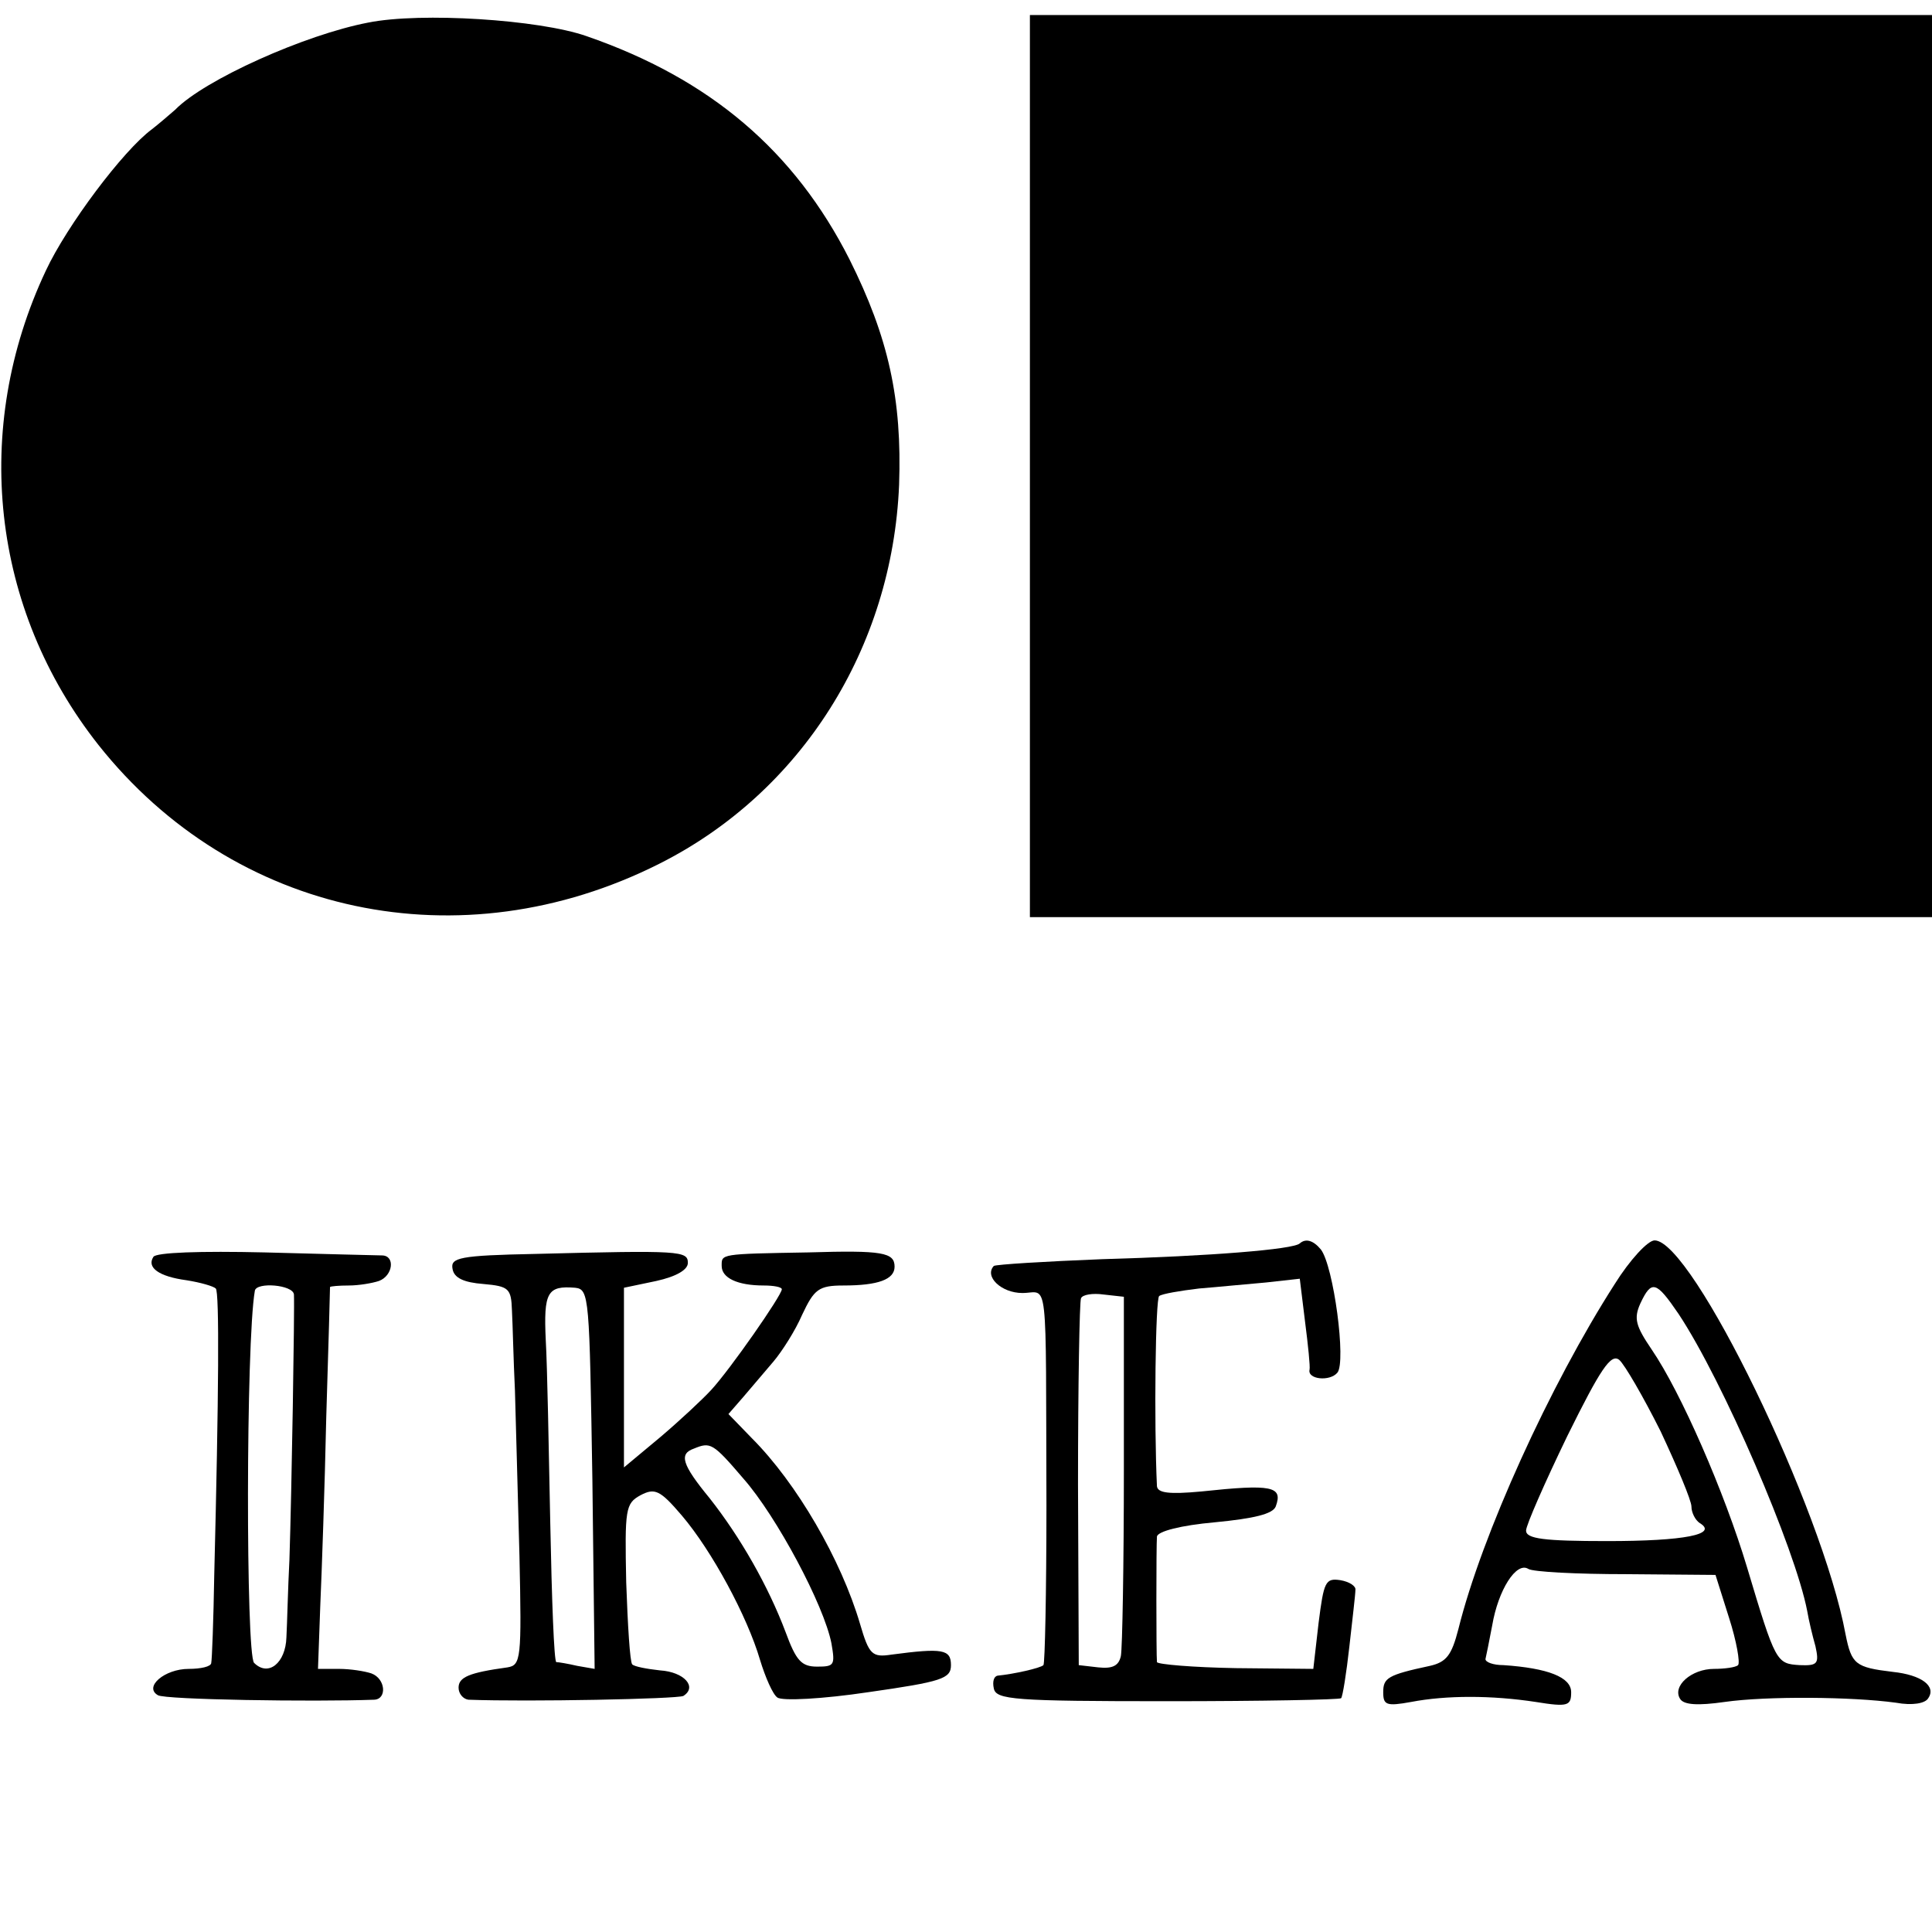
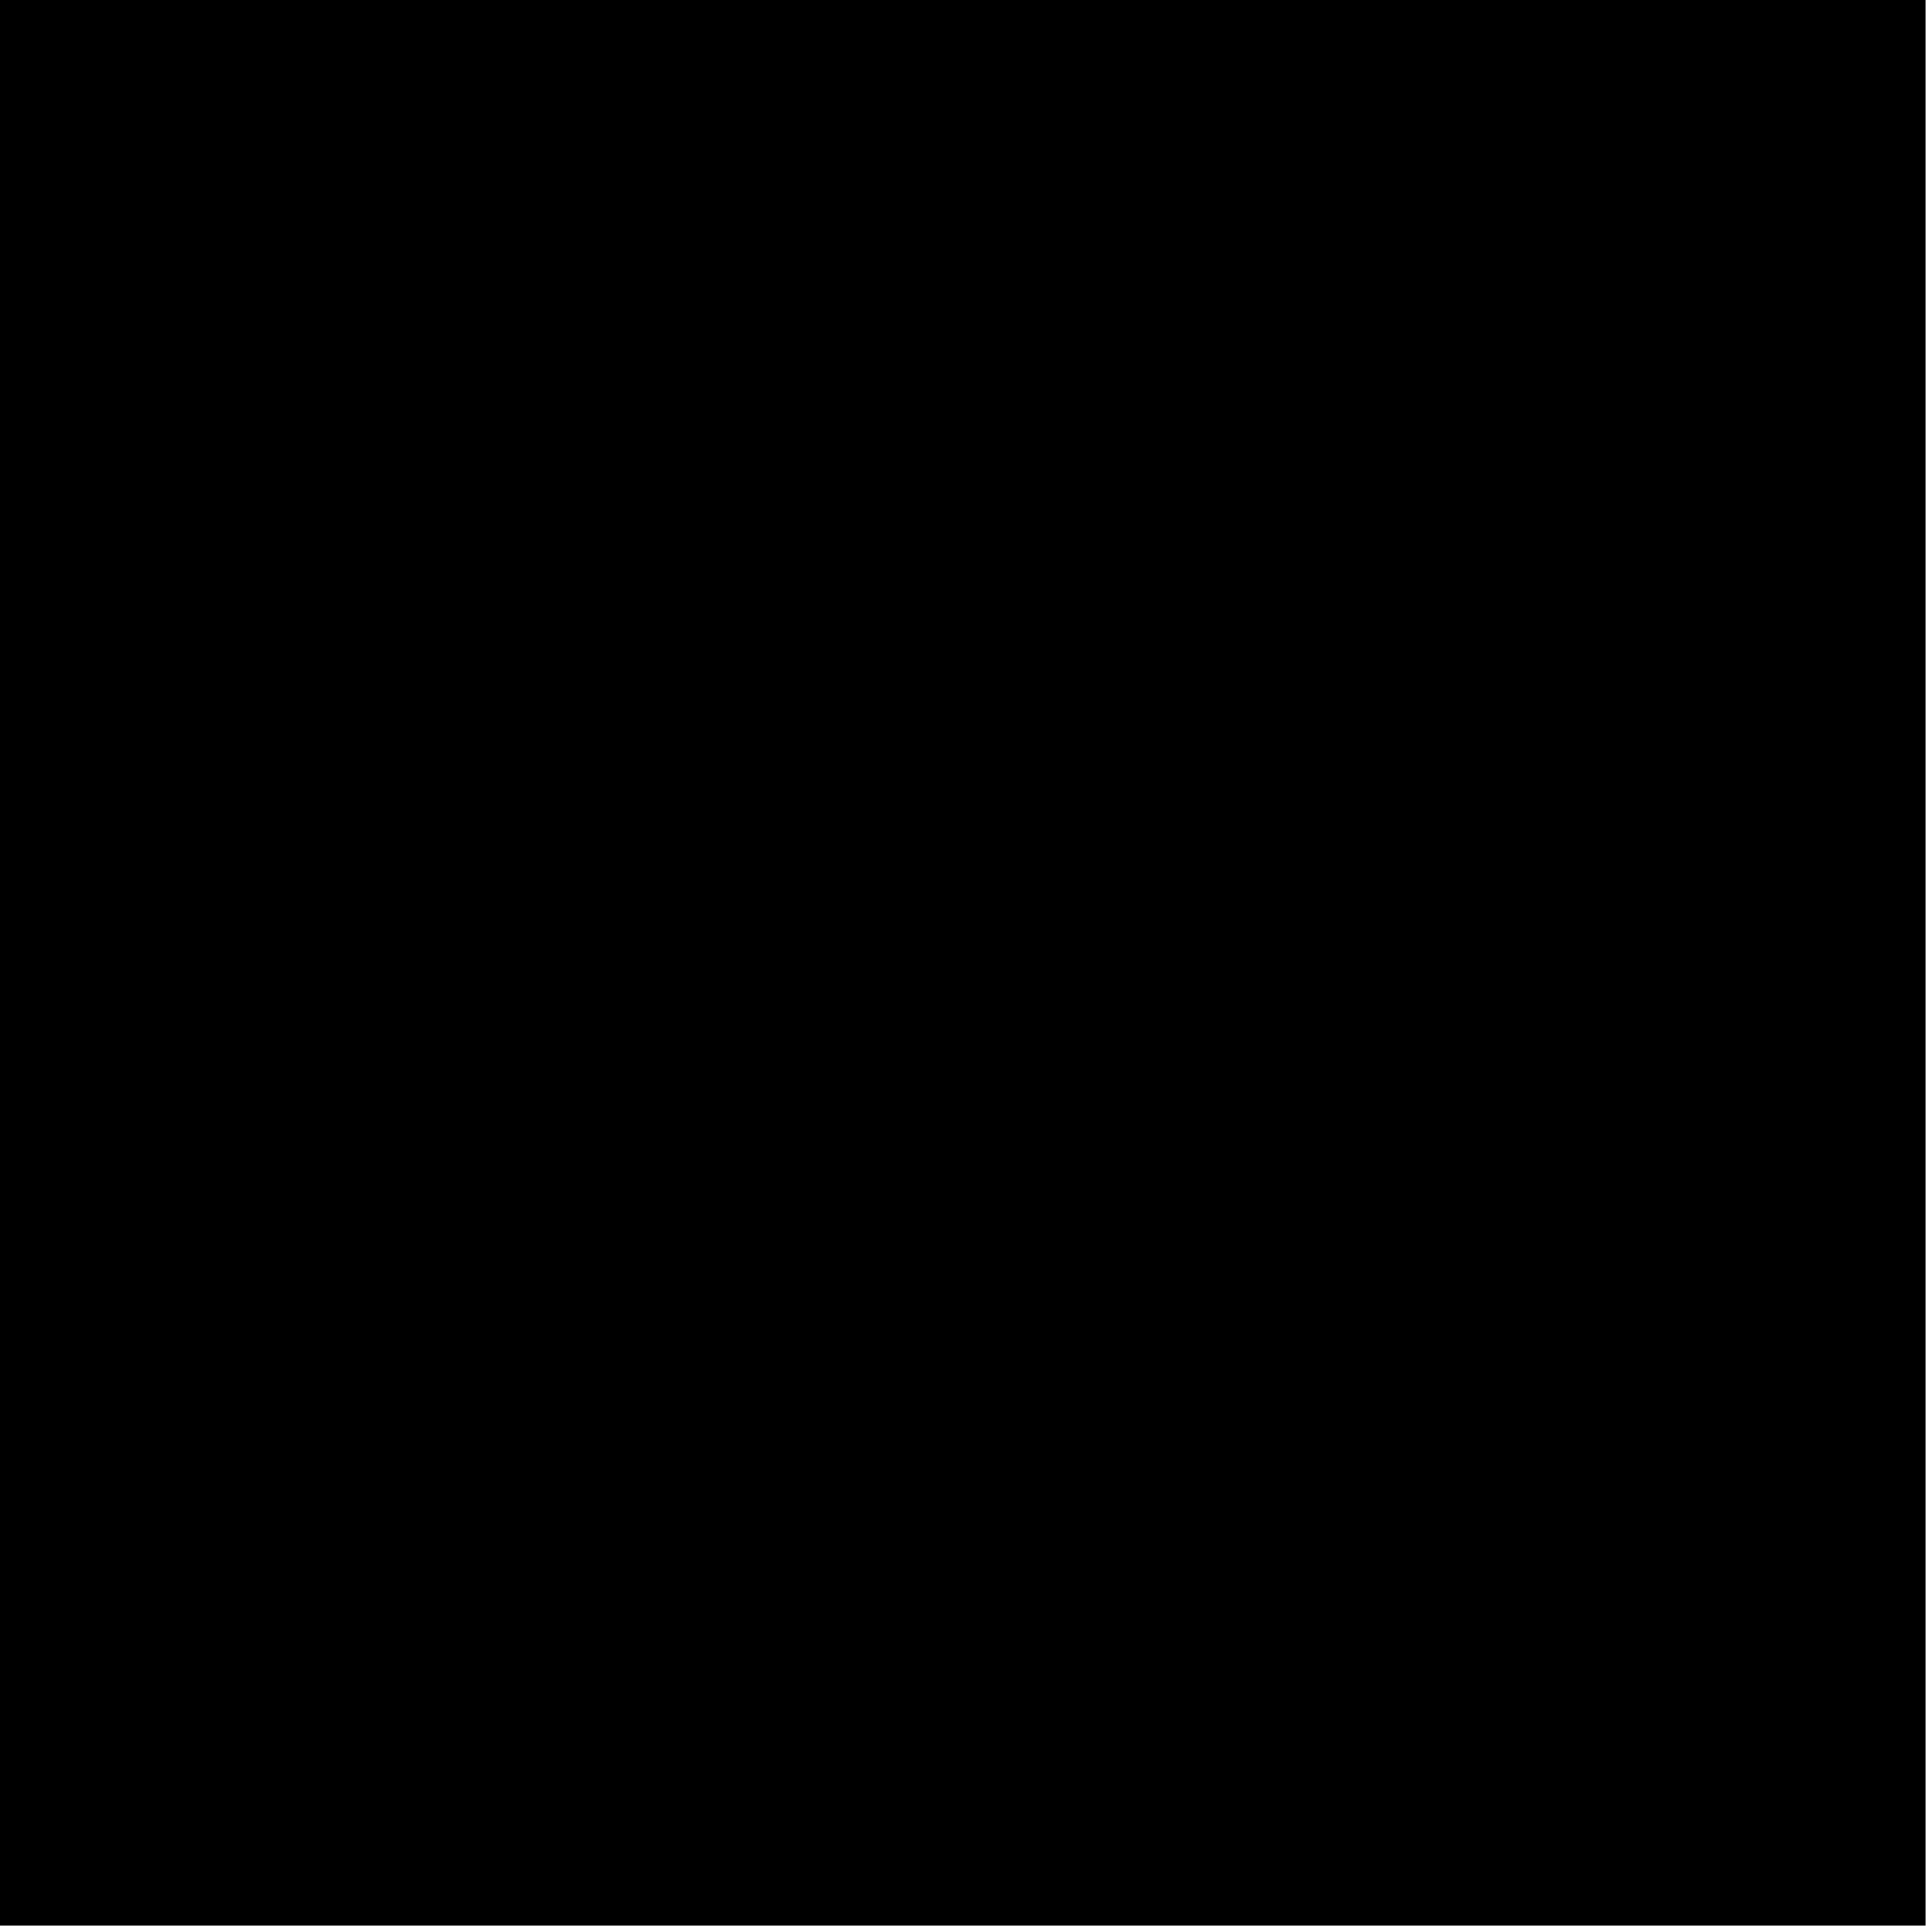
- <svg xmlns="http://www.w3.org/2000/svg" version="1.0" width="257pt" height="257pt" viewBox="0 0 257 257" preserveAspectRatio="xMidYMid meet">
-   <g transform="translate(0,257) scale(0.1,-0.1)" fill="#000000" stroke="none">
-     <path d="M490 2540 c-84 -16 -218 -76 -257 -116 -8 -7 -22 -19 -31 -26 -38 -28 -113 -128 -141 -188 -99 -210 -73 -450 70 -631 180 -227 482 -291 746 -158 189 95 310 287 319 504 4 114 -14 196 -66 300 -73 144 -185 240 -350 297 -63 22 -220 32 -290 18z" />
-     <path d="M1370 1950 l0 -600 600 0 600 0 0 600 0 600 -600 0 -600 0 0 -600z" />
-     <path d="M1729 916 c-8 -8 -120 -17 -263 -21 -76 -3 -141 -7 -144 -9 -13 -14 10 -36 38 -36 35 0 31 33 32 -283 0 -115 -2 -210 -4 -212 -4 -4 -40 -12 -61 -14 -5 -1 -7 -8 -5 -17 3 -15 27 -17 231 -17 125 0 229 2 231 4 2 2 7 33 11 69 4 36 8 69 8 75 1 5 -8 11 -20 13 -20 3 -22 -2 -29 -57 l-7 -61 -103 1 c-57 1 -104 5 -105 8 -1 10 -1 155 0 167 1 7 32 15 77 19 52 5 77 11 81 21 10 27 -5 30 -99 20 -43 -4 -58 -2 -59 7 -4 85 -2 250 3 253 4 3 28 7 53 10 25 2 65 6 89 8 l45 5 7 -57 c4 -31 7 -60 6 -64 -3 -13 27 -16 37 -4 12 14 -5 142 -22 164 -10 12 -20 15 -28 8z m-234 -301 c0 -126 -2 -238 -4 -248 -3 -13 -11 -17 -30 -15 l-26 3 -1 240 c0 132 2 244 4 248 2 5 16 7 30 5 l27 -3 0 -230z" />
-     <path d="M2148 862 c-86 -134 -177 -334 -208 -459 -9 -35 -16 -44 -38 -49 -56 -12 -62 -16 -62 -35 0 -17 4 -19 37 -13 47 9 107 9 166 0 43 -7 47 -5 47 13 0 20 -31 32 -90 36 -14 0 -24 4 -24 8 1 4 5 24 9 45 8 47 32 85 48 75 6 -4 65 -7 130 -7 l119 -1 18 -57 c10 -31 15 -60 12 -63 -3 -3 -18 -5 -32 -5 -30 0 -56 -23 -45 -40 5 -8 24 -9 59 -4 56 8 170 7 228 -1 22 -4 39 -1 43 6 11 16 -9 31 -47 35 -50 6 -55 10 -63 50 -31 168 -204 524 -254 524 -9 0 -33 -26 -53 -58z m85 -40 c59 -89 155 -312 171 -395 2 -12 7 -33 11 -47 5 -23 3 -26 -21 -25 -31 2 -32 3 -70 130 -30 100 -88 233 -127 290 -21 31 -24 41 -15 61 15 32 21 30 51 -14z m-24 -156 c22 -47 41 -92 41 -100 0 -8 5 -18 11 -22 25 -15 -20 -24 -123 -24 -84 0 -108 3 -108 14 0 7 25 64 55 126 44 89 58 110 69 101 7 -6 32 -49 55 -95z" />
-     <path d="M204 898 c-9 -14 7 -26 44 -31 19 -3 36 -8 39 -11 5 -4 4 -143 -2 -381 -1 -60 -3 -113 -4 -117 0 -5 -14 -8 -30 -8 -32 0 -60 -24 -41 -35 9 -6 207 -9 288 -6 17 1 15 28 -4 35 -9 3 -28 6 -43 6 l-28 0 3 83 c2 45 6 159 8 252 3 94 5 171 5 173 1 1 12 2 25 2 13 0 31 3 40 6 19 7 22 34 4 34 -7 0 -77 2 -156 4 -85 2 -145 0 -148 -6z m187 -50 c1 -17 -3 -263 -6 -353 -2 -38 -3 -85 -4 -103 -1 -34 -24 -53 -43 -34 -11 11 -11 426 1 495 2 12 51 8 52 -5z" />
-     <path d="M712 902 c-101 -2 -113 -5 -110 -20 2 -12 15 -18 41 -20 34 -3 37 -6 38 -35 1 -18 2 -66 4 -107 1 -41 4 -140 6 -220 3 -137 2 -145 -16 -148 -51 -7 -65 -13 -65 -27 0 -8 6 -15 13 -16 80 -3 278 1 286 5 19 12 1 32 -31 34 -18 2 -34 5 -37 8 -3 3 -6 52 -8 109 -2 98 -1 105 19 116 19 10 26 7 55 -27 40 -47 87 -134 104 -192 7 -23 17 -46 23 -50 6 -5 61 -2 121 7 98 14 110 18 110 36 0 21 -11 23 -79 14 -26 -4 -30 0 -42 41 -25 85 -84 187 -144 247 l-31 32 20 23 c11 13 29 34 40 47 11 13 29 41 38 62 16 34 22 39 55 39 46 0 68 8 68 25 0 19 -16 22 -115 19 -118 -2 -115 -2 -115 -18 0 -16 21 -26 56 -26 13 0 24 -2 24 -5 0 -8 -69 -107 -94 -134 -11 -12 -42 -41 -68 -63 l-48 -40 0 120 0 119 43 9 c27 6 42 15 42 24 0 16 -9 17 -203 12z m76 -300 l3 -252 -23 4 c-13 3 -25 5 -28 5 -3 1 -6 83 -8 184 -2 100 -4 210 -6 244 -3 64 2 73 39 70 19 -2 19 -12 23 -255z m201 1 c44 -50 107 -168 117 -219 5 -29 4 -31 -19 -31 -21 0 -28 8 -42 46 -23 61 -60 126 -101 178 -37 45 -41 59 -21 66 22 9 25 8 66 -40z" />
+ <svg xmlns="http://www.w3.org/2000/svg" version="1.0" width="300pt" height="300pt" viewBox="0 0 300 300" preserveAspectRatio="xMidYMid meet">
+   <g transform="translate(0,300) scale(0.1,-0.1)" fill="#000000" stroke="none">
+     <path d="M0 1505 l0 -1495 1495 0 1495 0 0 1495 0 1495 -1495 0 -1495 0 0 -1495z" />
  </g>
</svg>
